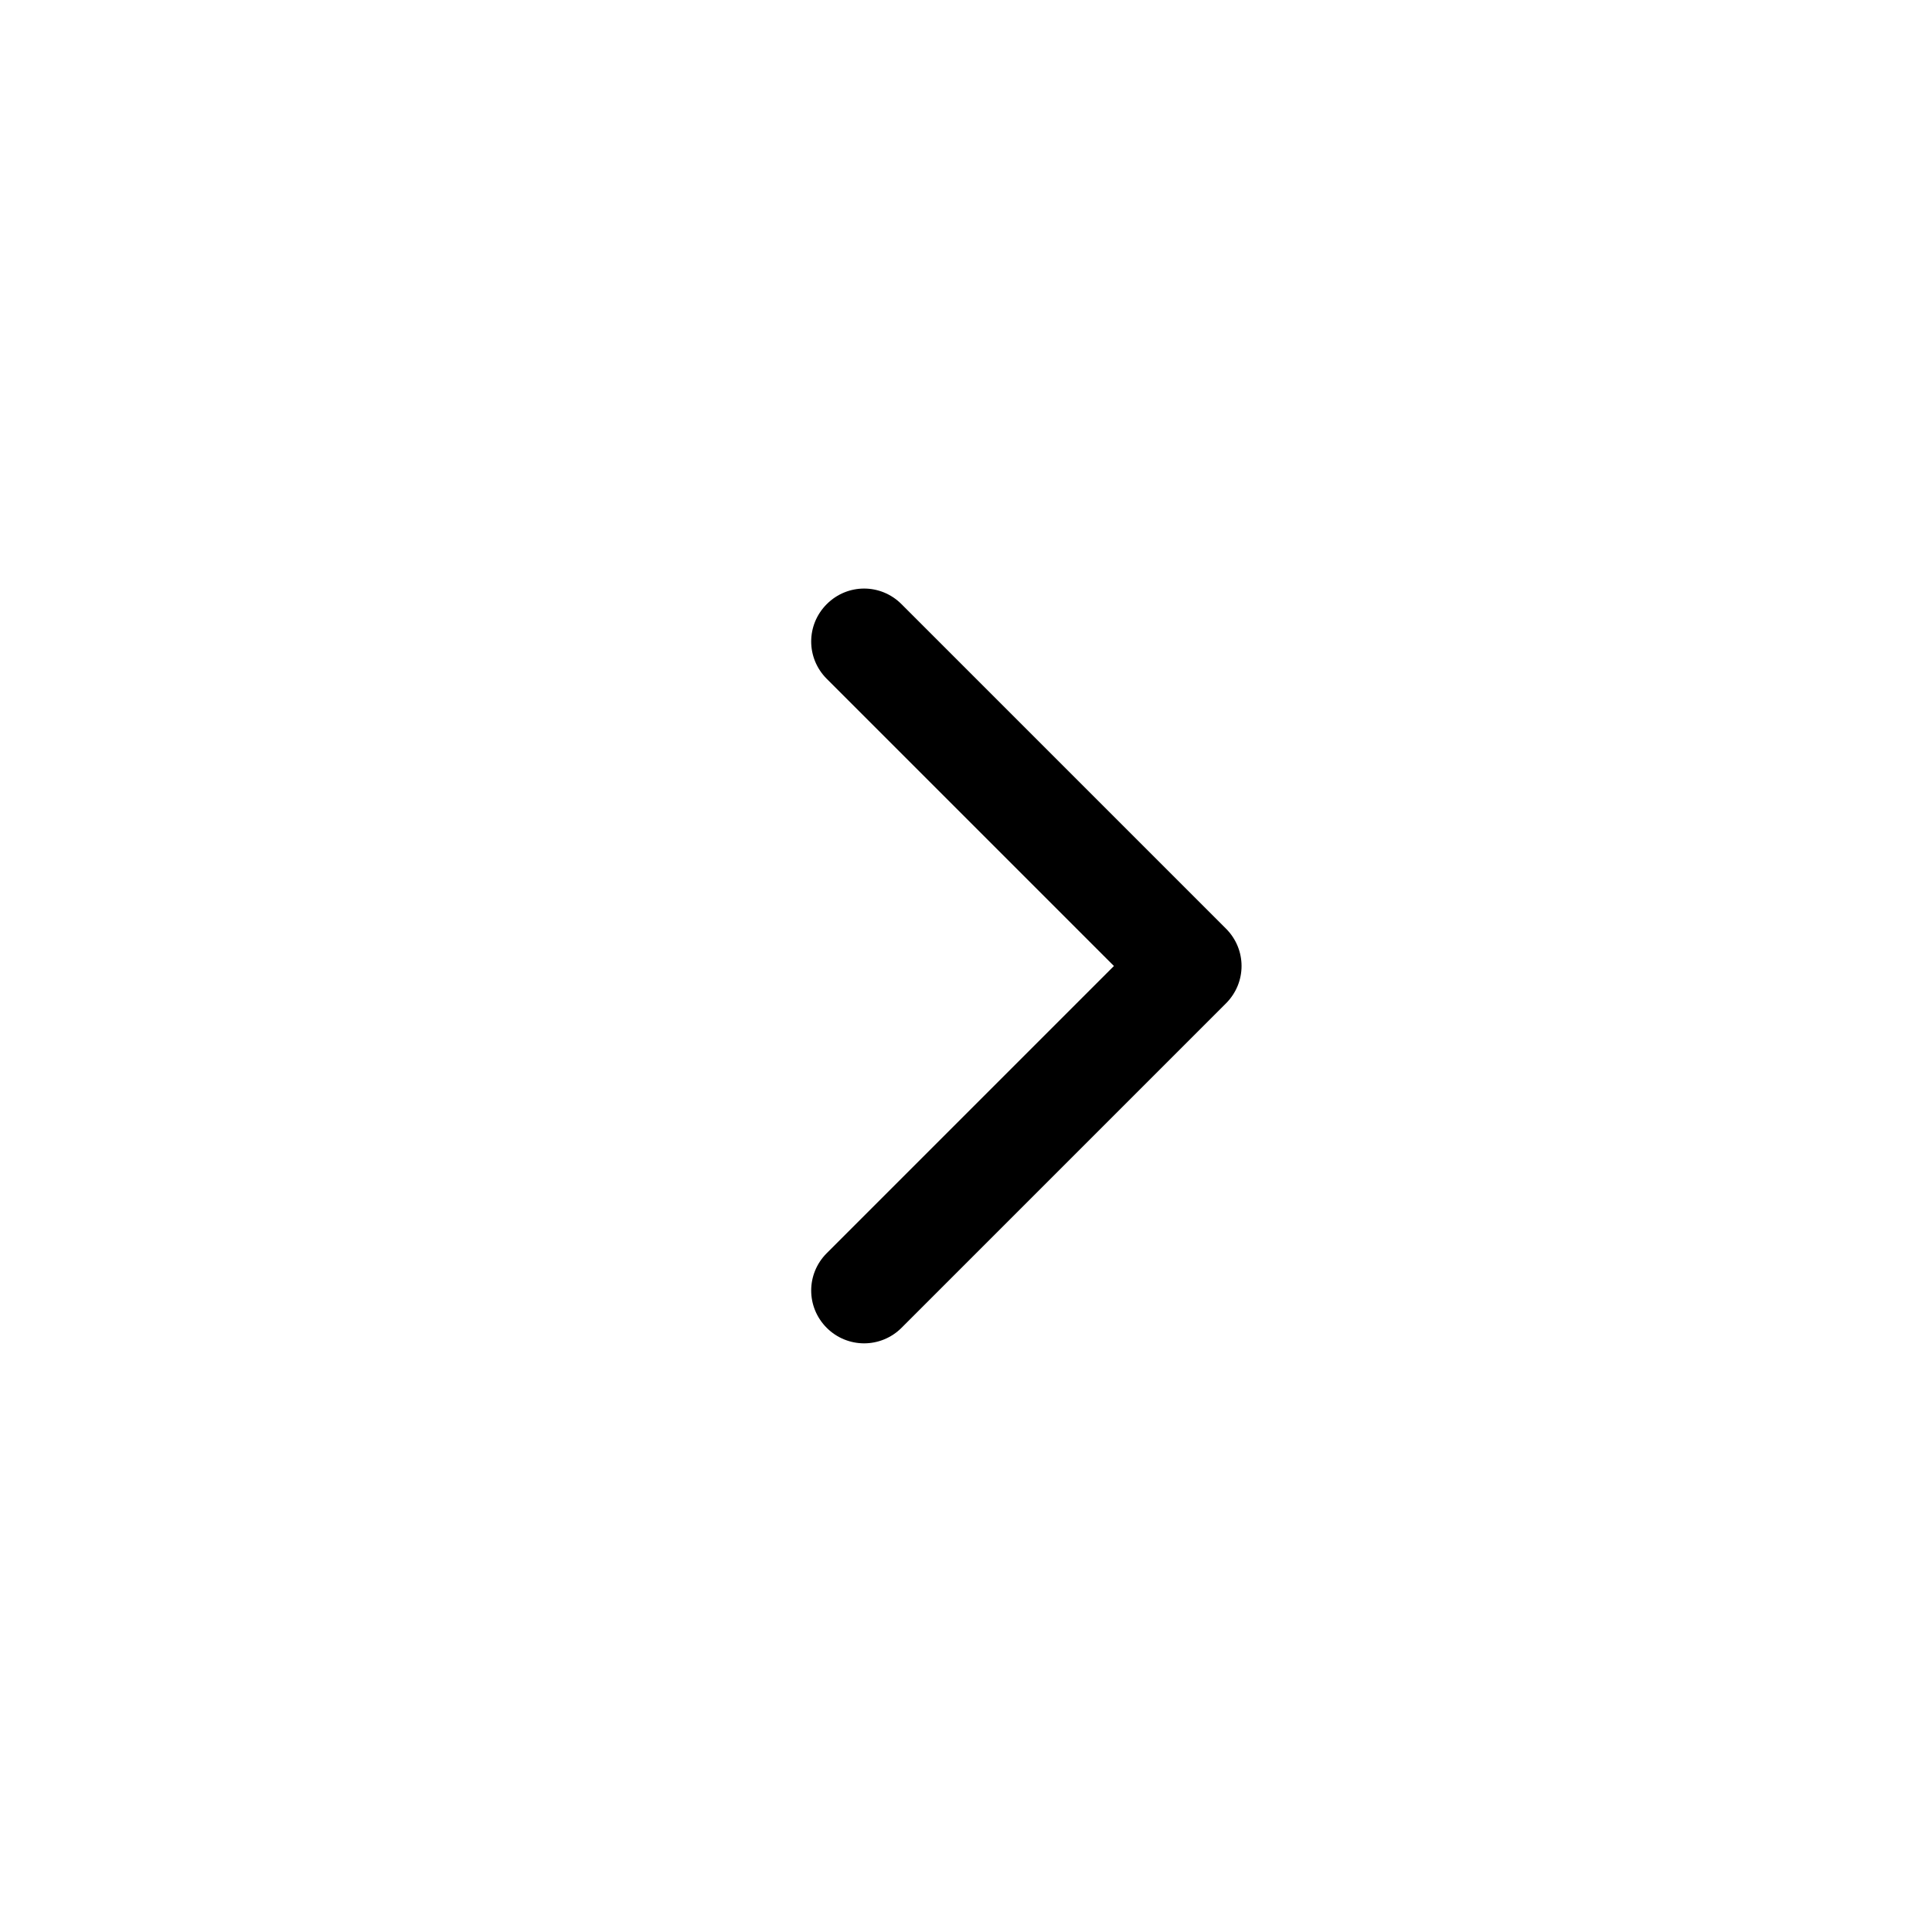
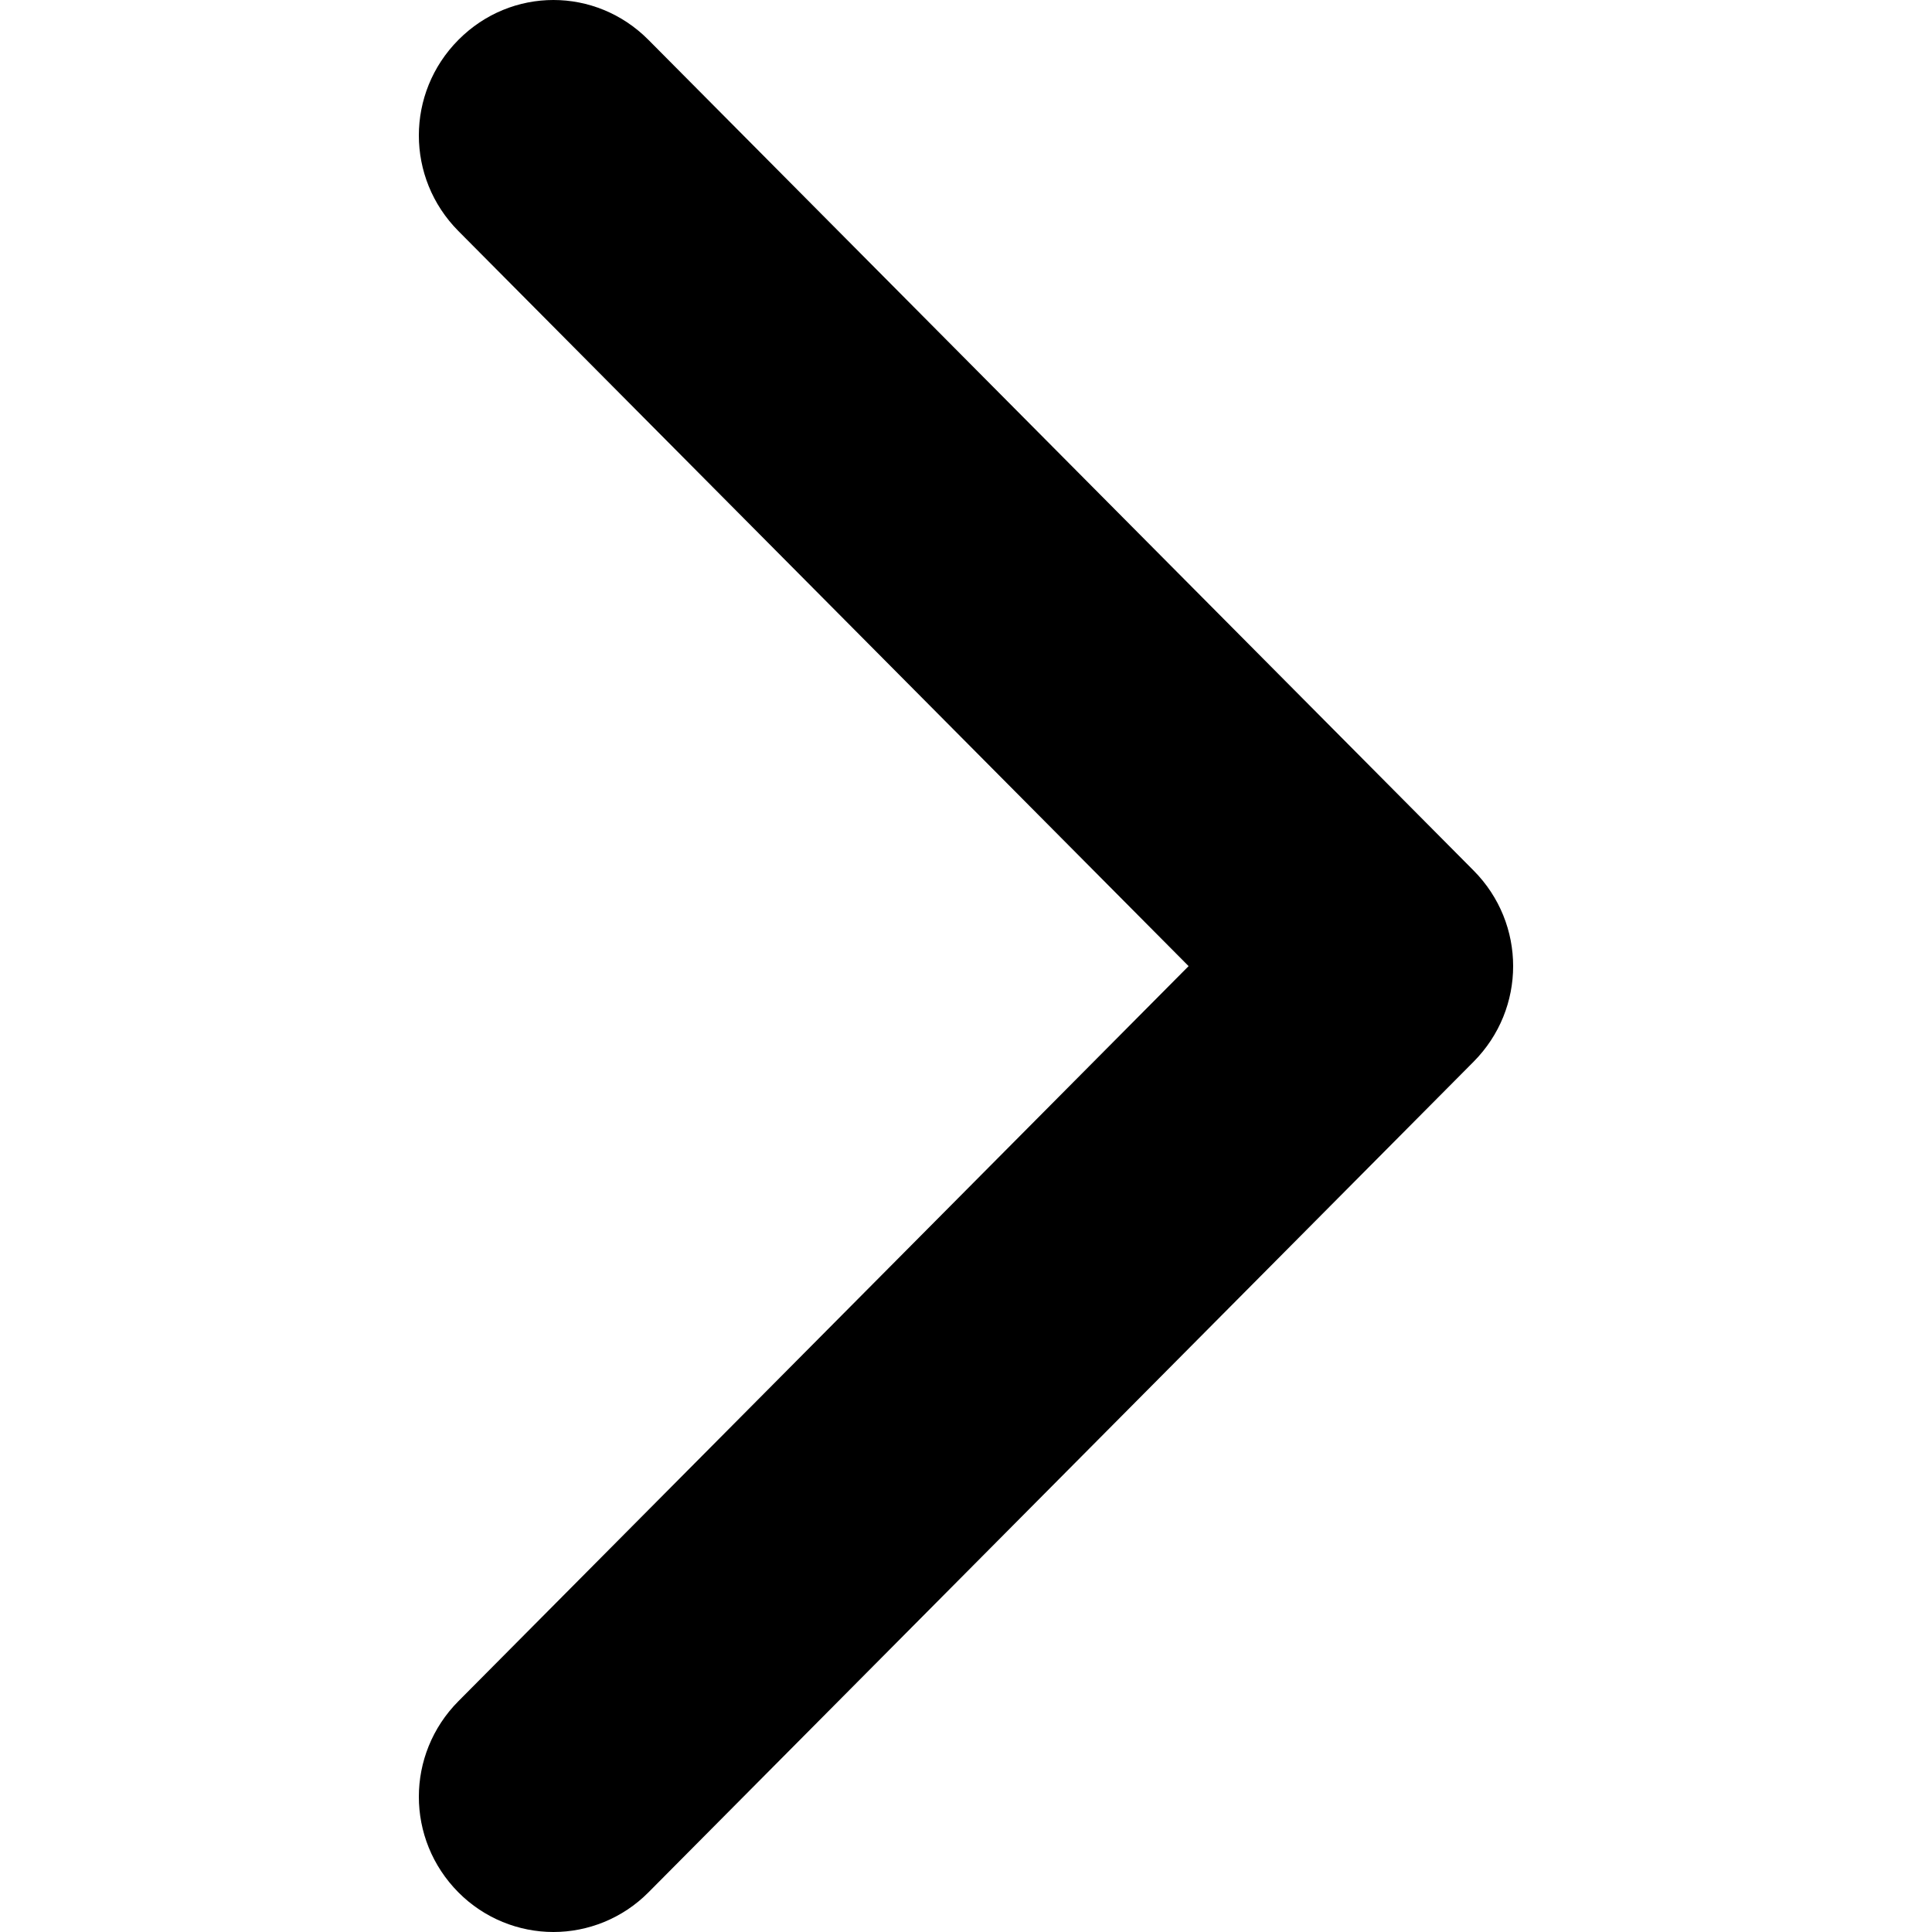
- <svg xmlns="http://www.w3.org/2000/svg" version="1.1" id="_Слой_1" x="0px" y="0px" viewBox="0 0 512 512" style="enable-background:new 0 0 512 512;" xml:space="preserve">
-   <g>
-     <path d="M229,356c-3.6,0-7.2-1.4-9.9-4.1c-5.5-5.5-5.5-14.3,0-19.8l76.1-76.1l-76.1-76.1c-5.5-5.5-5.5-14.3,0-19.8   c5.5-5.5,14.3-5.5,19.8,0l86,86c5.5,5.5,5.5,14.3,0,19.8l-86,86C236.2,354.6,232.6,356,229,356z" />
-   </g>
+ <svg xmlns="http://www.w3.org/2000/svg" width="512" height="512" viewBox="0 0 512 512" fill="none">
+   <path d="M146.662 512C137.508 512 128.354 508.416 121.489 501.505C107.504 487.427 107.504 464.902 121.489 450.824L314.992 256.032L121.489 61.24C107.504 47.162 107.504 24.637 121.489 10.559C135.474 -3.52 157.85 -3.52 171.835 10.559L390.511 230.691C404.496 244.769 404.496 267.295 390.511 281.373L171.835 501.505C164.97 508.416 155.816 512 146.662 512Z" fill="black" />
</svg>
